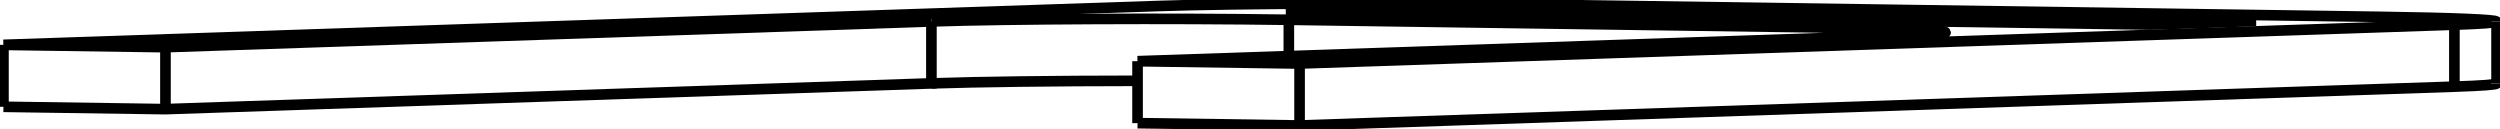
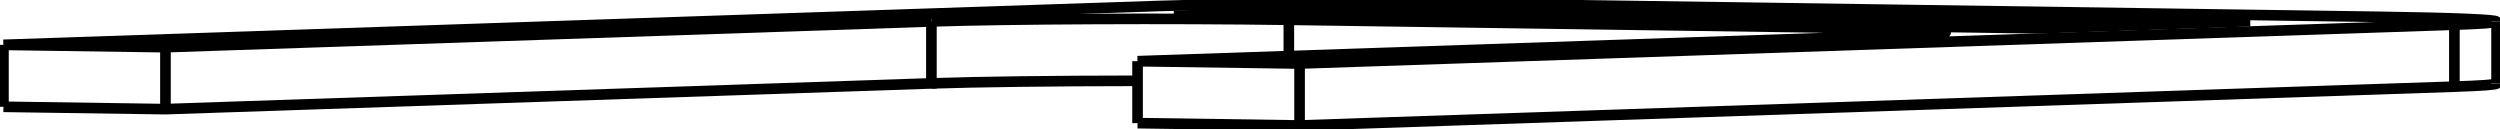
<svg xmlns="http://www.w3.org/2000/svg" version="1.1" viewBox="-377.521 -18.407 726.215 37.449" fill="none" stroke="black" stroke-width="0.6%" vector-effect="non-scaling-stroke">
  <path d="M -106.96 5.812 A 75 1.651 360 0 1 -47.077 5.067" />
  <path d="M -106.96 -12.184 A 75 1.651 360 0 1 -3.132 -12.661 L 153.746 -10.4 A 75 1.651 360 0 1 187.669 -9.019 A 75 1.651 360 0 1 175.421 -8.114 L -47.077 -0.632 L -0.014 0.046 L 335.445 -11.235 A 75 1.651 180 0 0 347.693 -12.139 L 347.693 5.856" />
  <path d="M -47.077 17.364 L -47.077 -0.632" />
  <path d="M -0.014 18.042 L -0.014 0.046" />
  <path d="M -47.077 17.364 L -0.014 18.042 L 335.445 6.761 A 75 1.651 180 0 0 347.693 5.856" />
  <path d="M 347.693 -12.139 A 75 1.651 180 0 0 313.77 -13.521 L 62.765 -17.138 A 75 1.651 180 0 0 -41.063 -16.661 L -376.521 -5.379 L -329.458 -4.701 L -106.96 -12.184" />
  <path d="M -376.521 12.616 L -376.521 -5.379" />
  <path d="M -329.458 13.295 L -329.458 -4.701" />
  <path d="M -376.521 12.616 L -329.458 13.295 L -106.96 5.812 L -106.96 -12.184" />
-   <path d="M 26.823 -14.449 L 26.823 -15.929 L -3.984 -14.893 L 247.021 -11.276 L 277.828 -12.312 L 26.823 -15.929" />
+   <path d="M 25.112 -12.911 L 25.112 -15.871 L -36.503 -13.799 L 214.502 -10.182 L 276.116 -12.254 L 25.112 -15.871" />
  <path d="M -3.132 -2.11 L -3.132 -12.661" />
  <path d="M 153.746 -7.386 L 153.746 -10.4" />
  <path d="M 335.445 6.761 L 335.445 -11.235" />
</svg>
